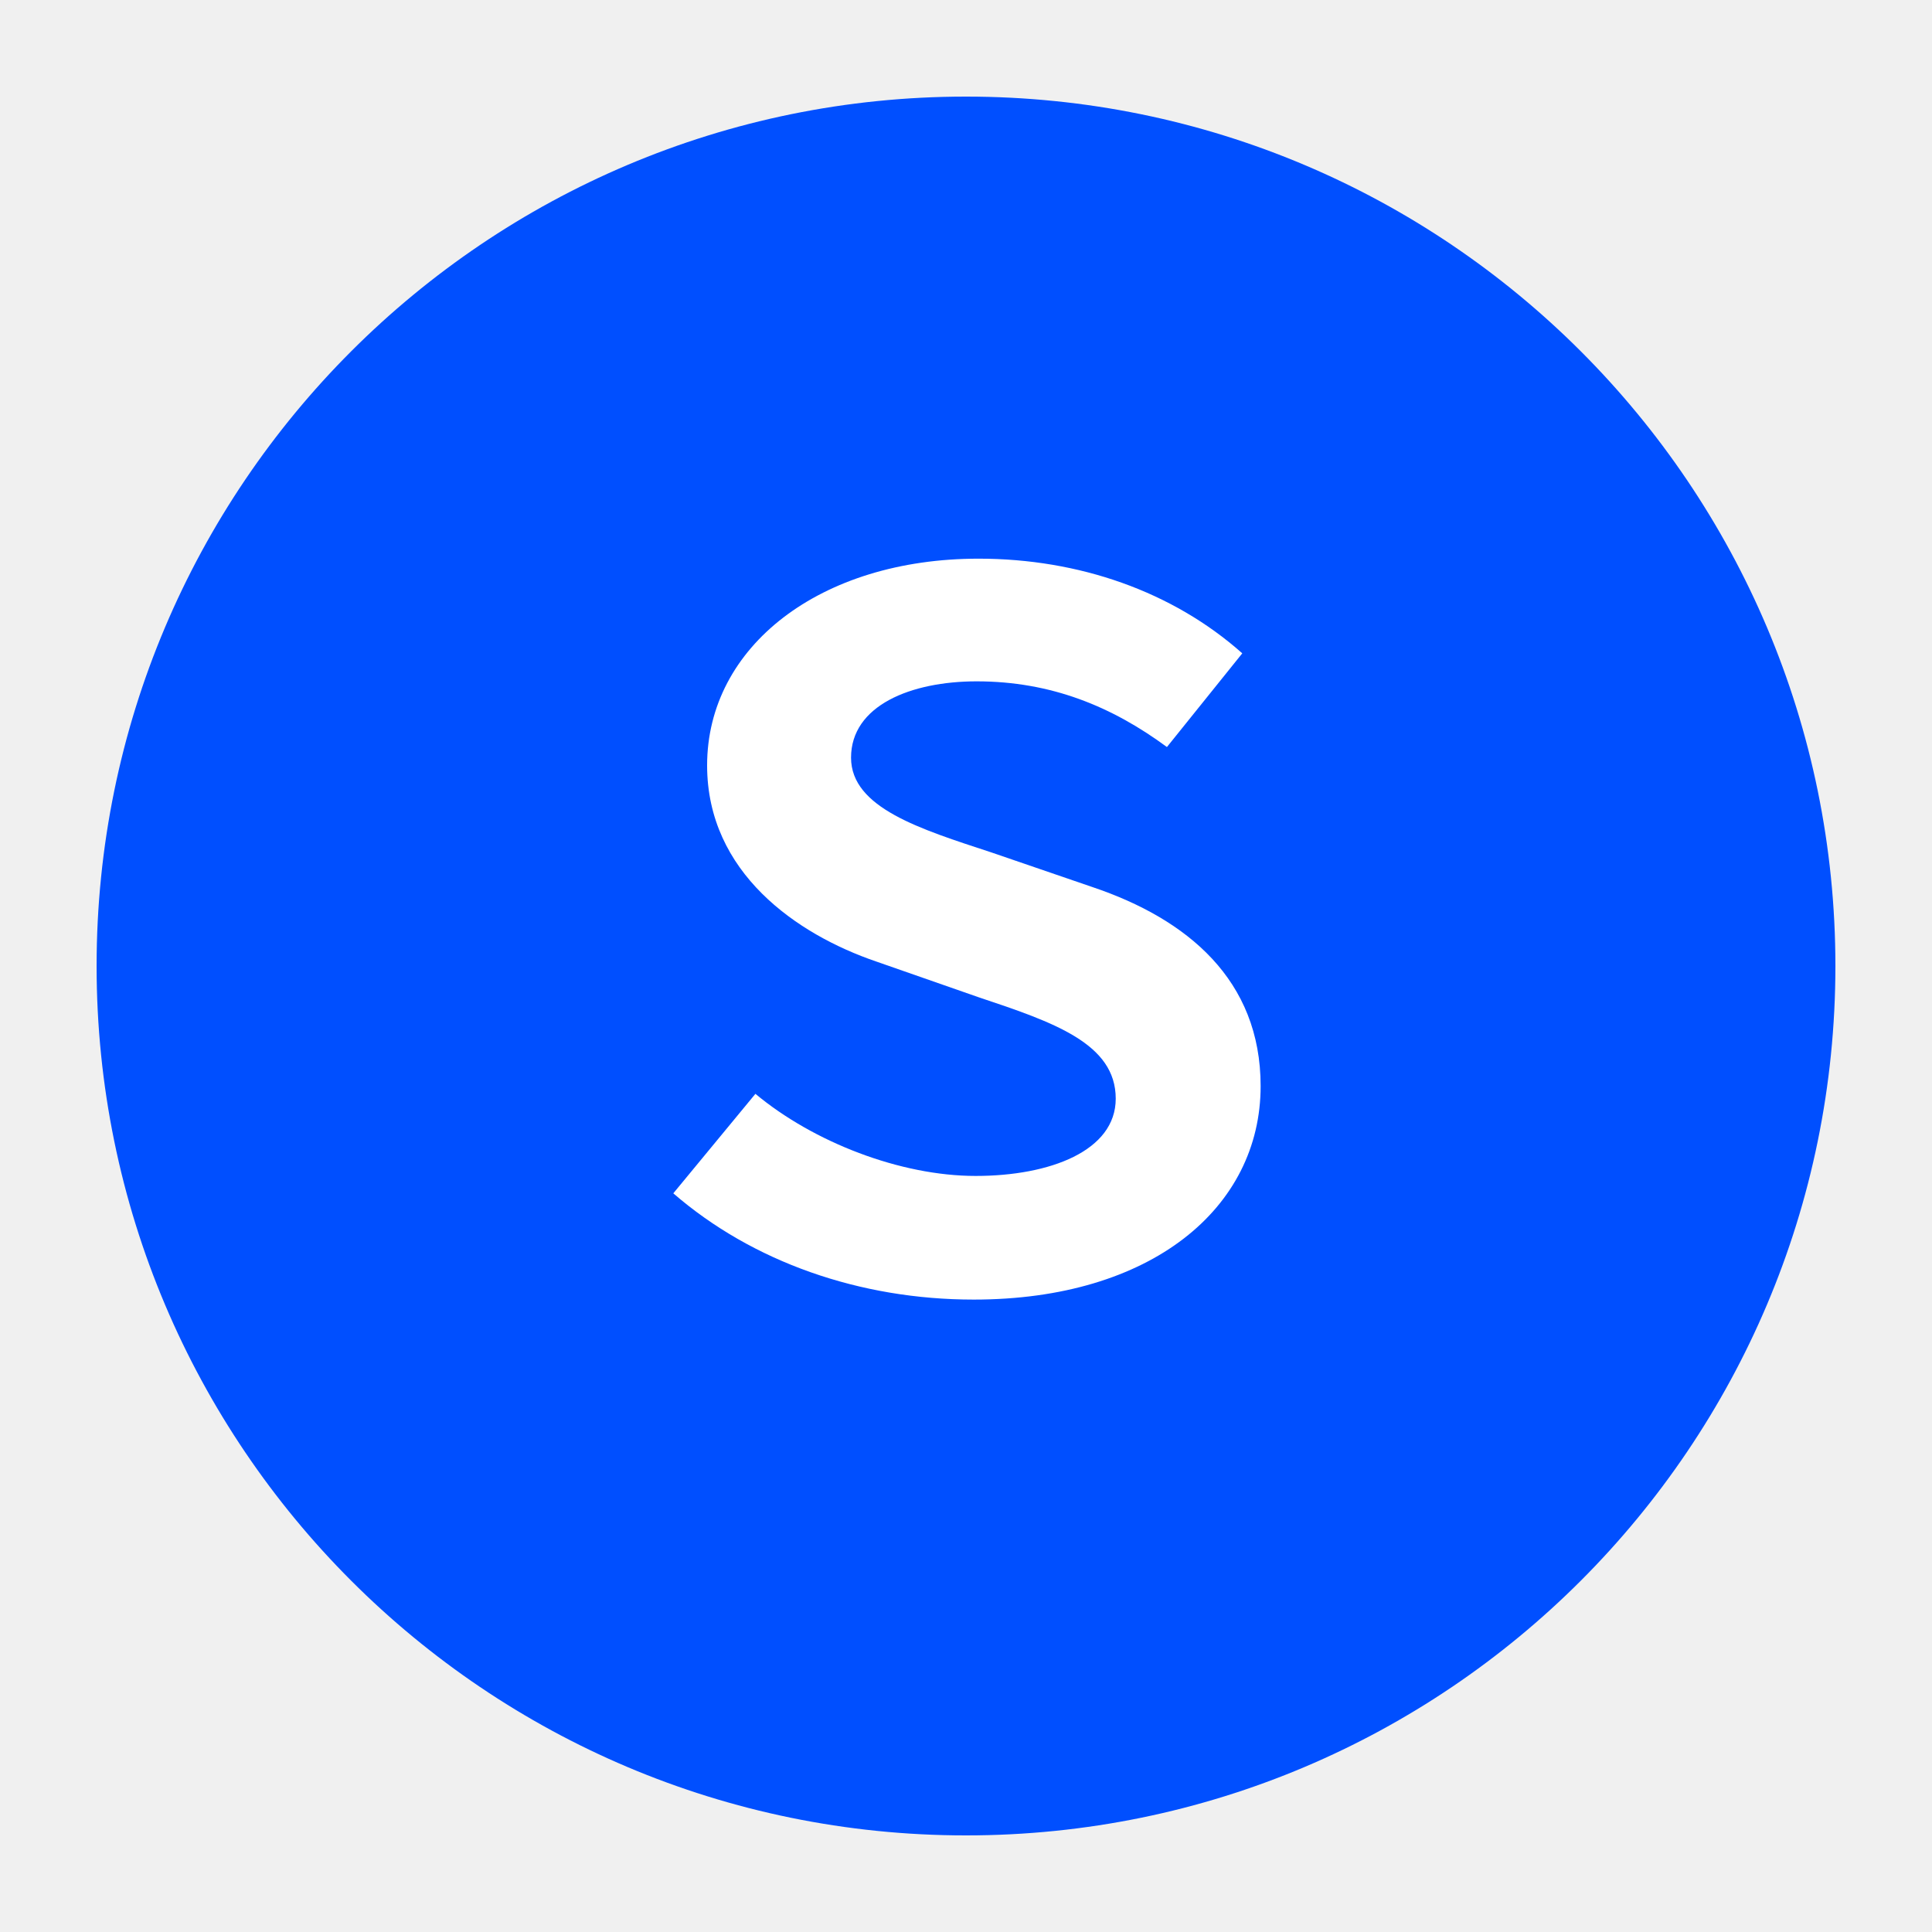
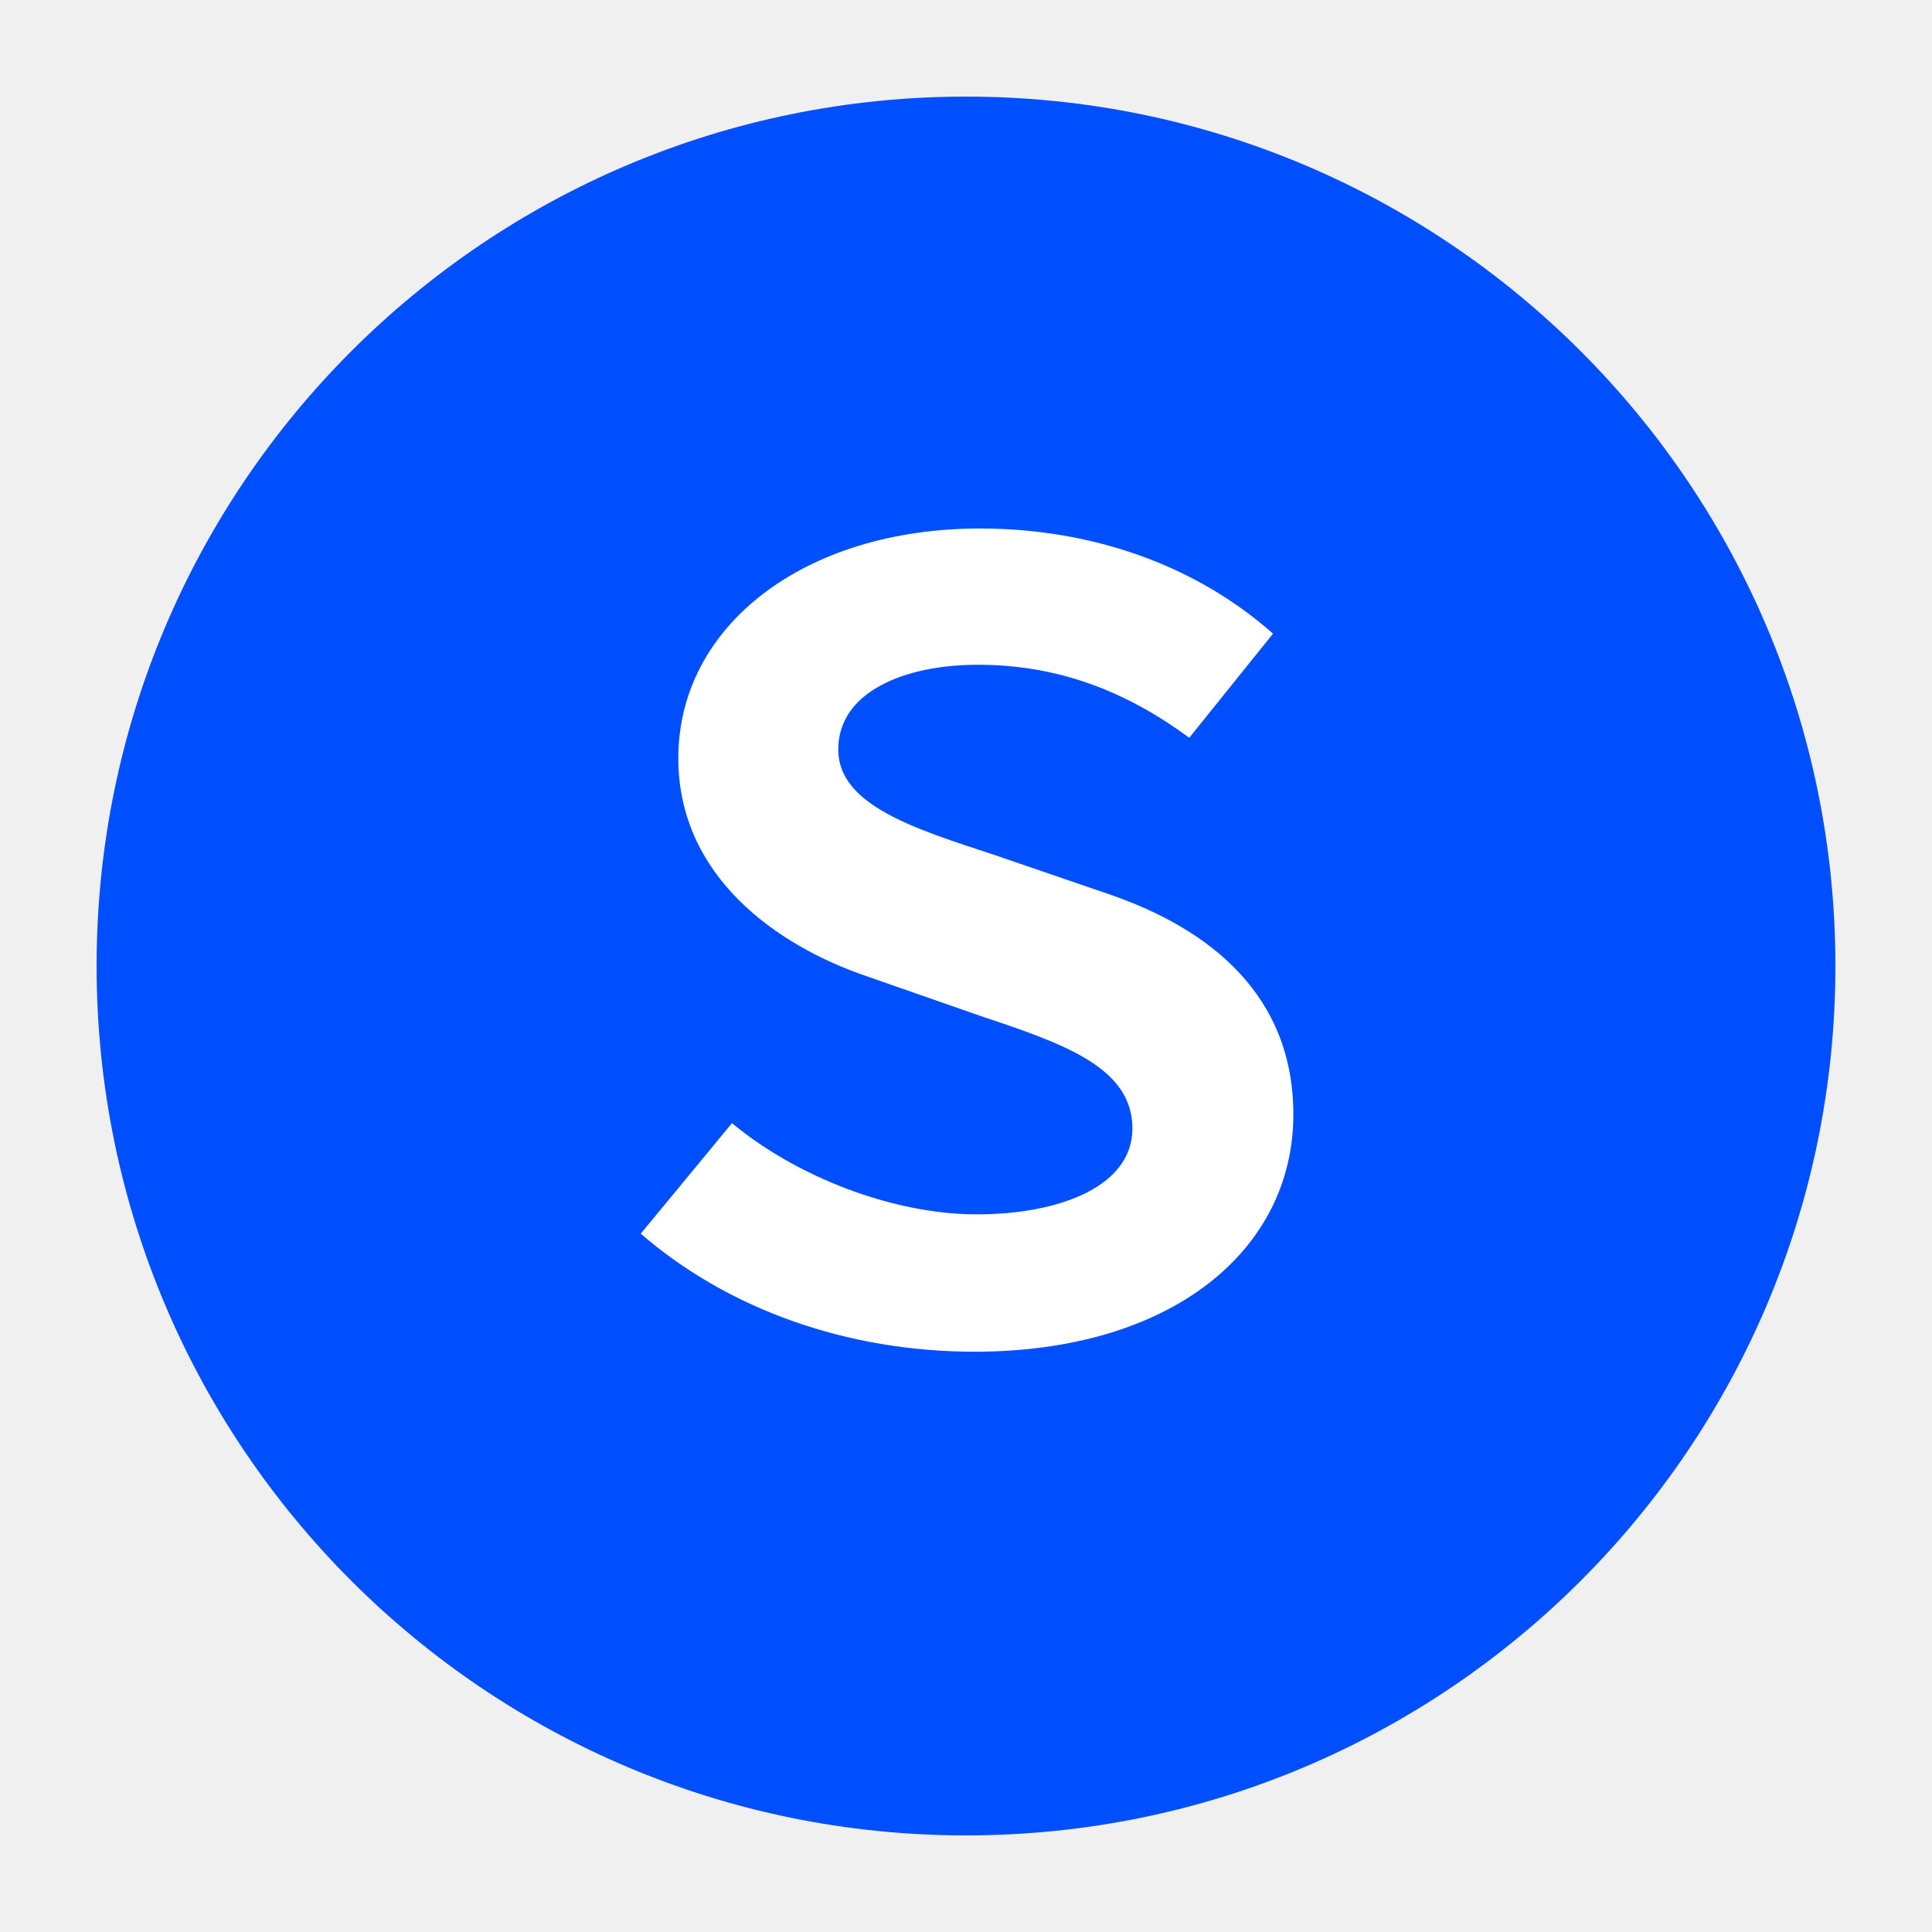
<svg xmlns="http://www.w3.org/2000/svg" width="500" height="500">
  <g id="Layer_1">
    <ellipse stroke-width="0" ry="225.0" rx="225.0" id="svg_2" cy="250.0" cx="250.0" fill="#004FFF" />
-     <text font-size="250.0" font-style="normal" font-weight="bold" x="250.0" y="250.0" text-anchor="middle" fill="white" dy="83.333">Ｓ</text>
+     <text font-size="277.778" font-style="normal" font-weight="900" x="250.0" y="263.158" text-anchor="middle" fill="white" dy="83.333">Ｓ</text>
  </g>
</svg>
